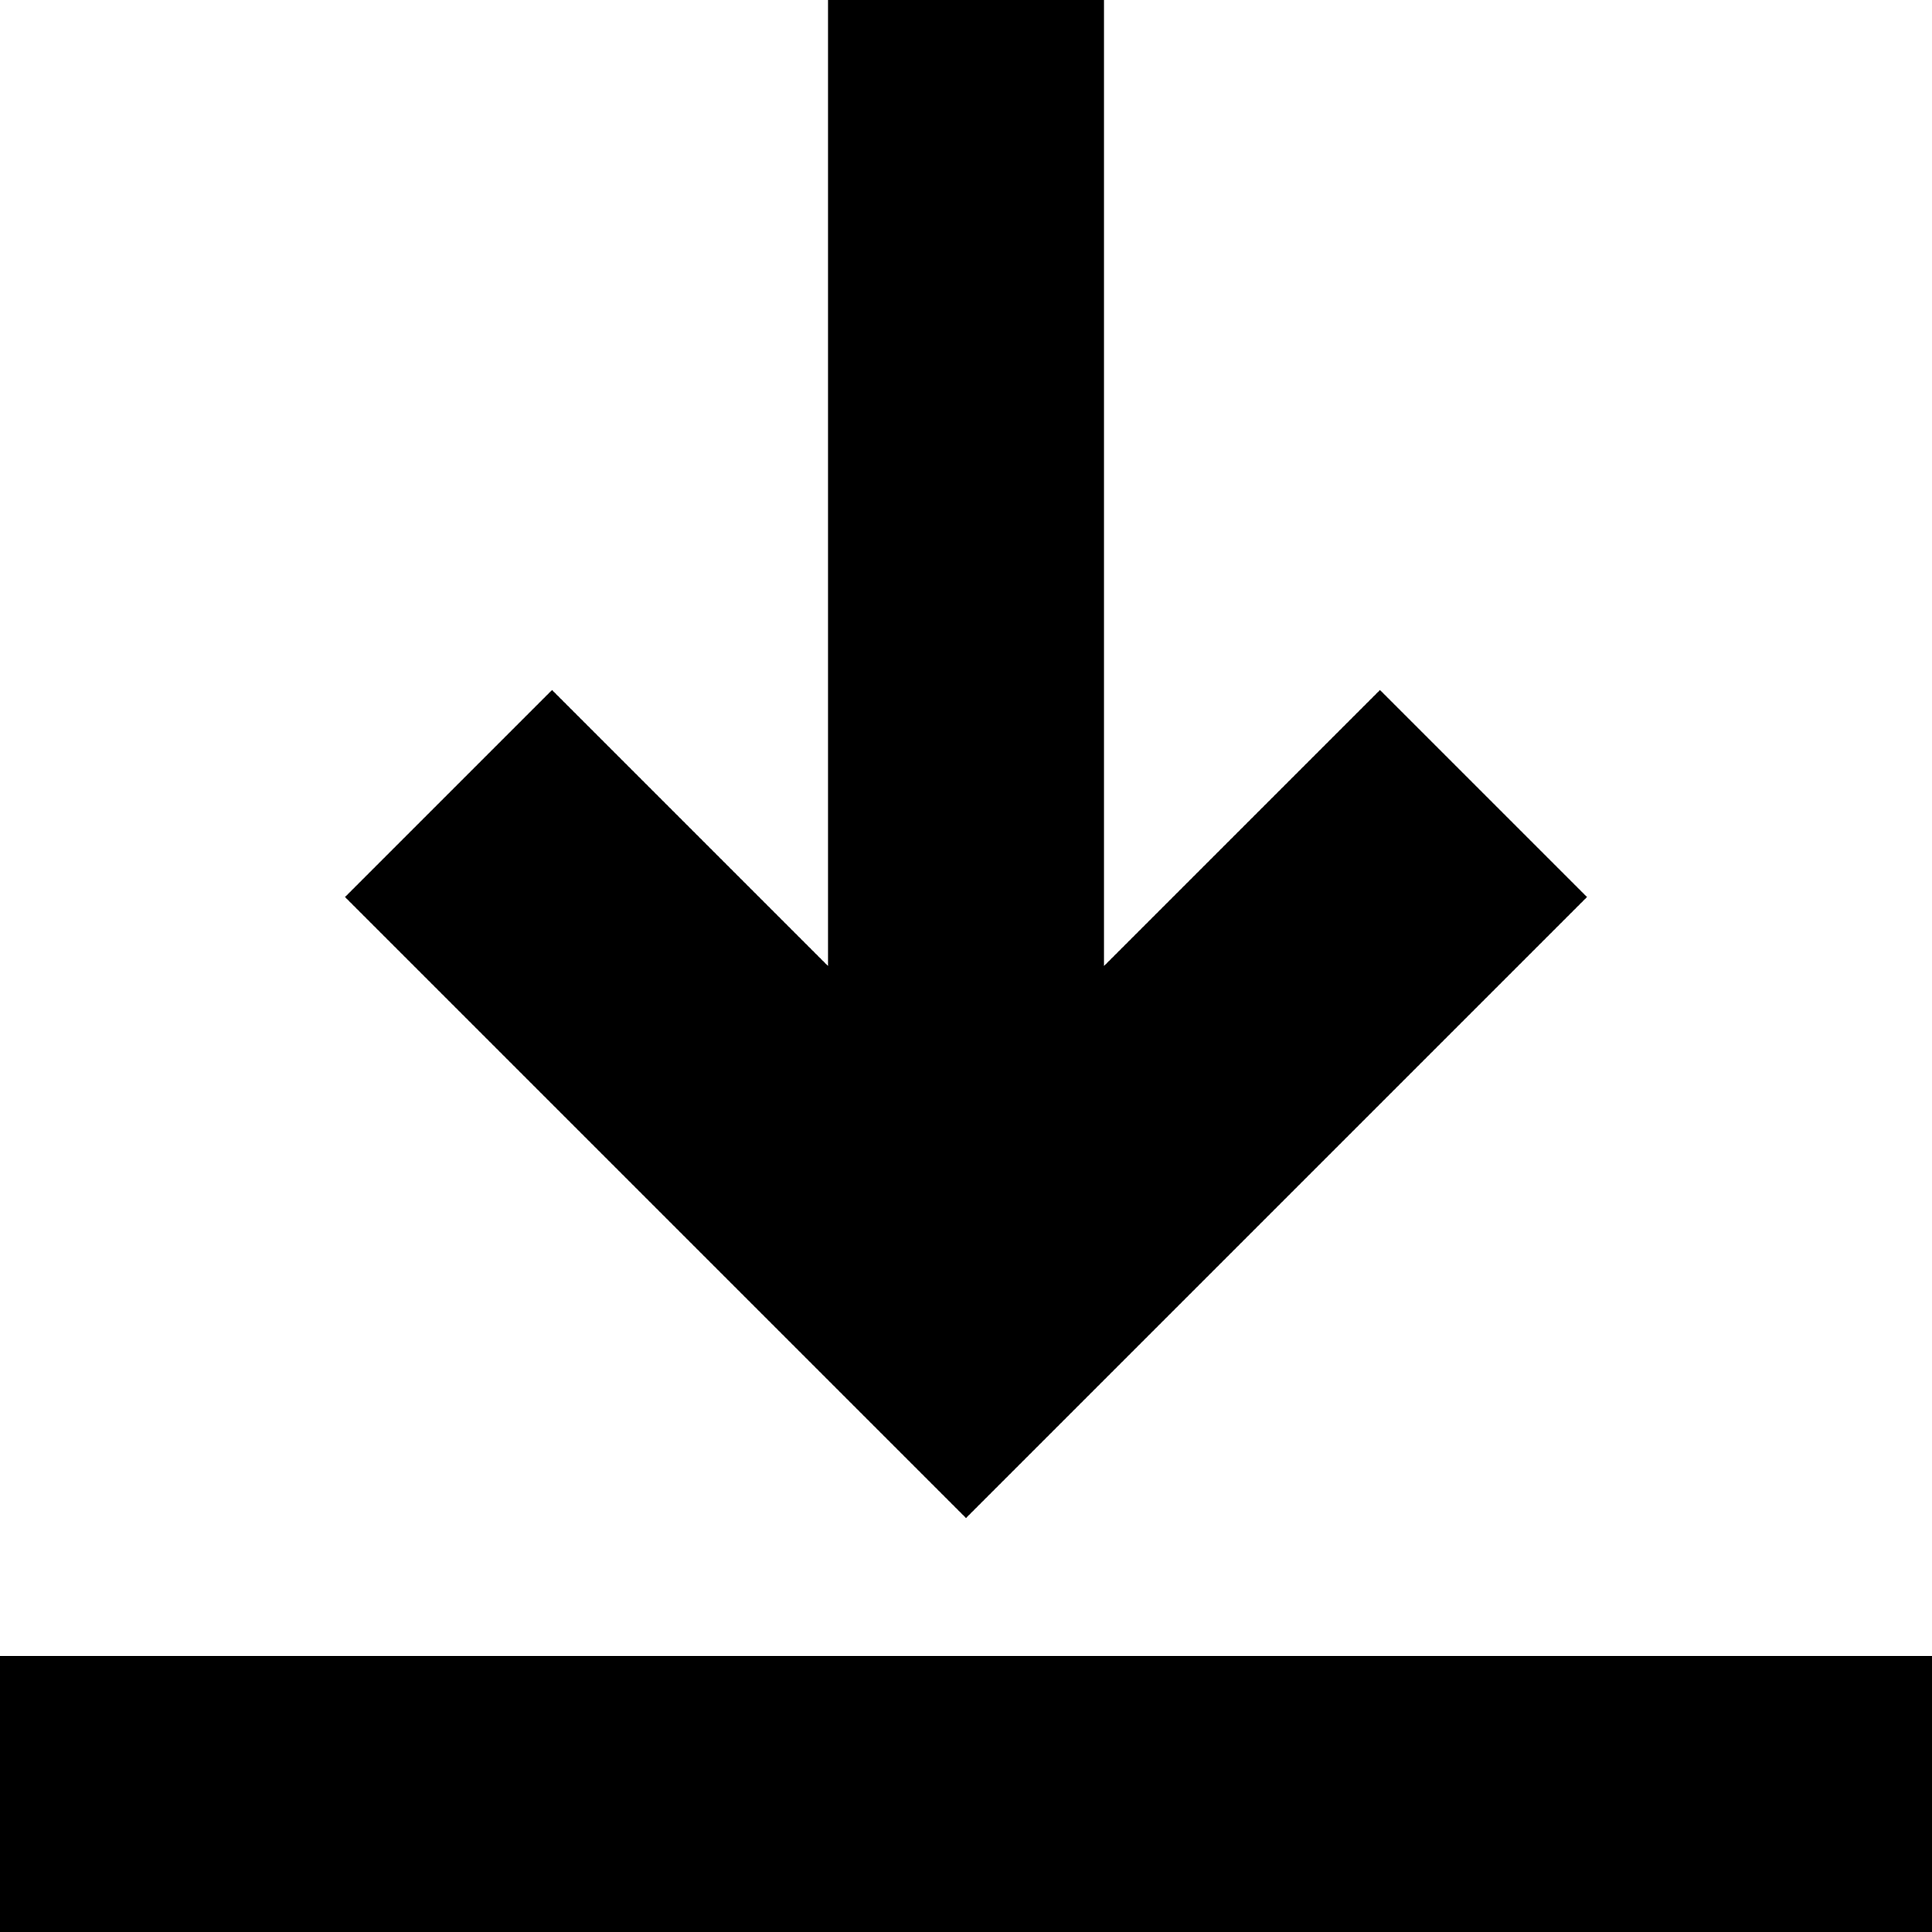
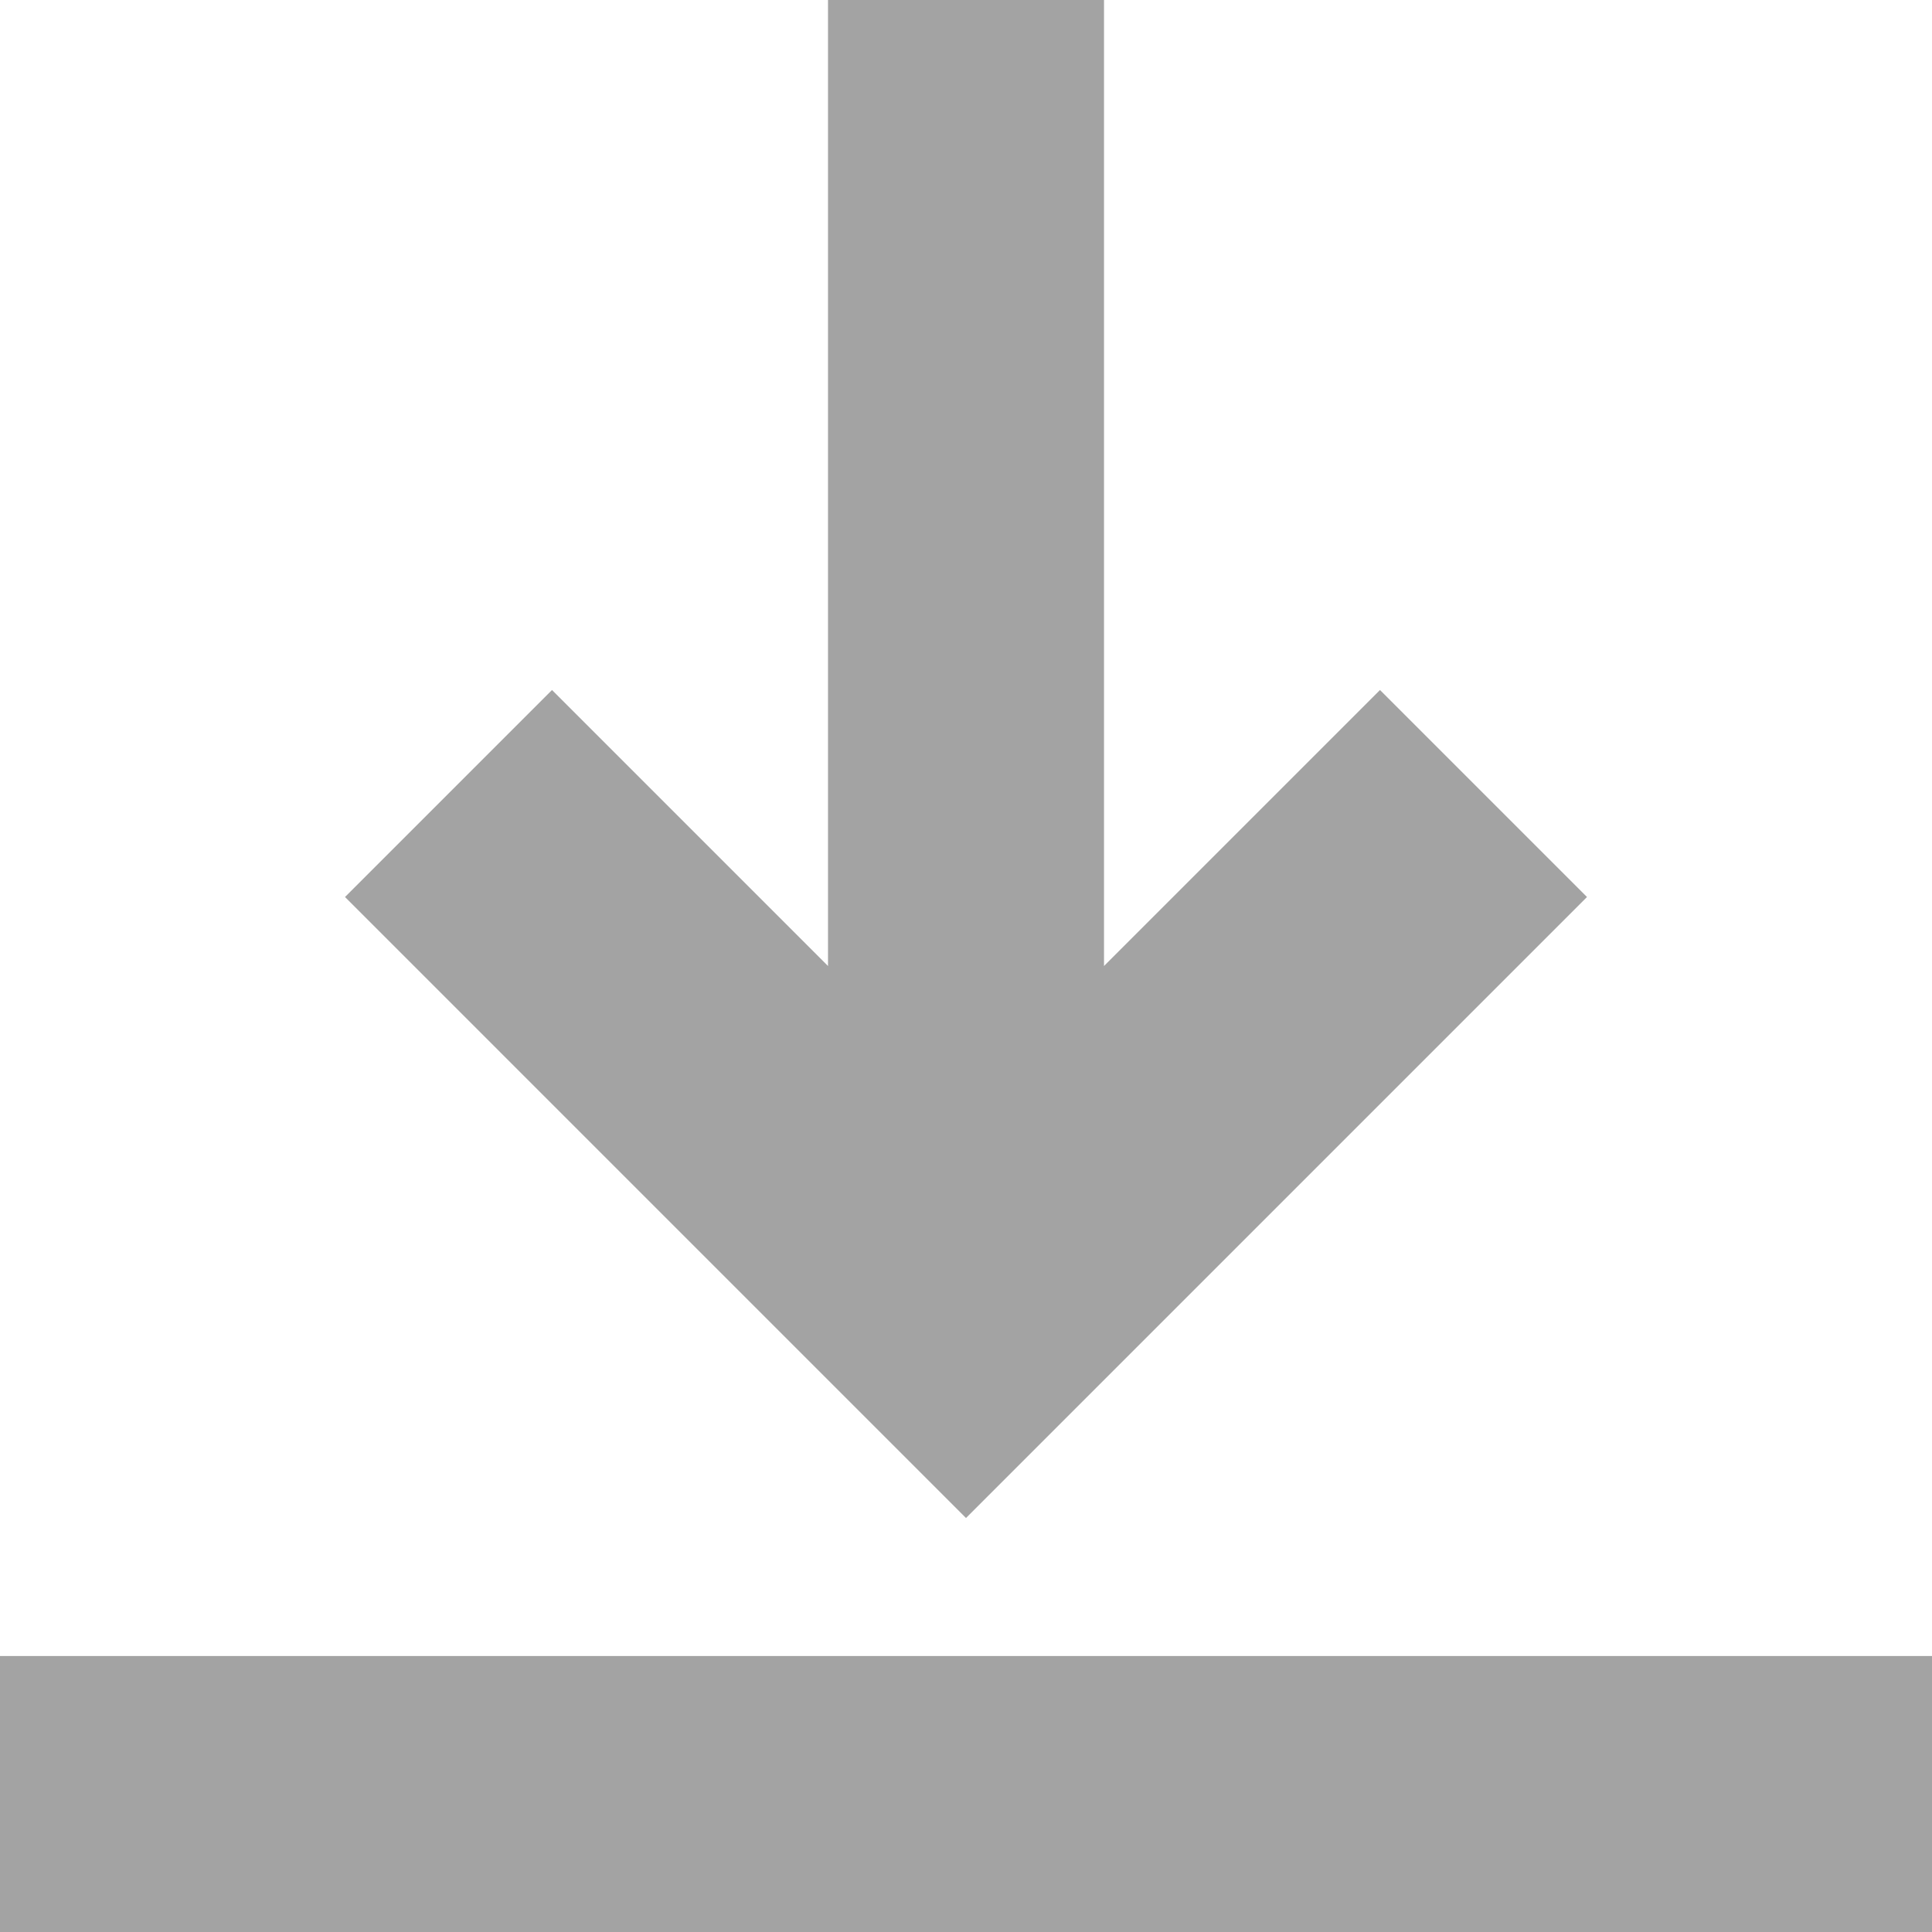
- <svg xmlns="http://www.w3.org/2000/svg" height="512" viewBox="0 0 451.111 451.111" width="512">
+ <svg xmlns="http://www.w3.org/2000/svg" height="512" viewBox="0 0 451.111 451.111" width="512" fill="#a3a3a3">
  <path d="M225.556 354.445l145-145-48.333-48.333-64.444 64.444V0h-64.444v225.556l-64.444-64.444-48.333 48.333zM0 386.667h451.111v64.444H0z" />
</svg>
